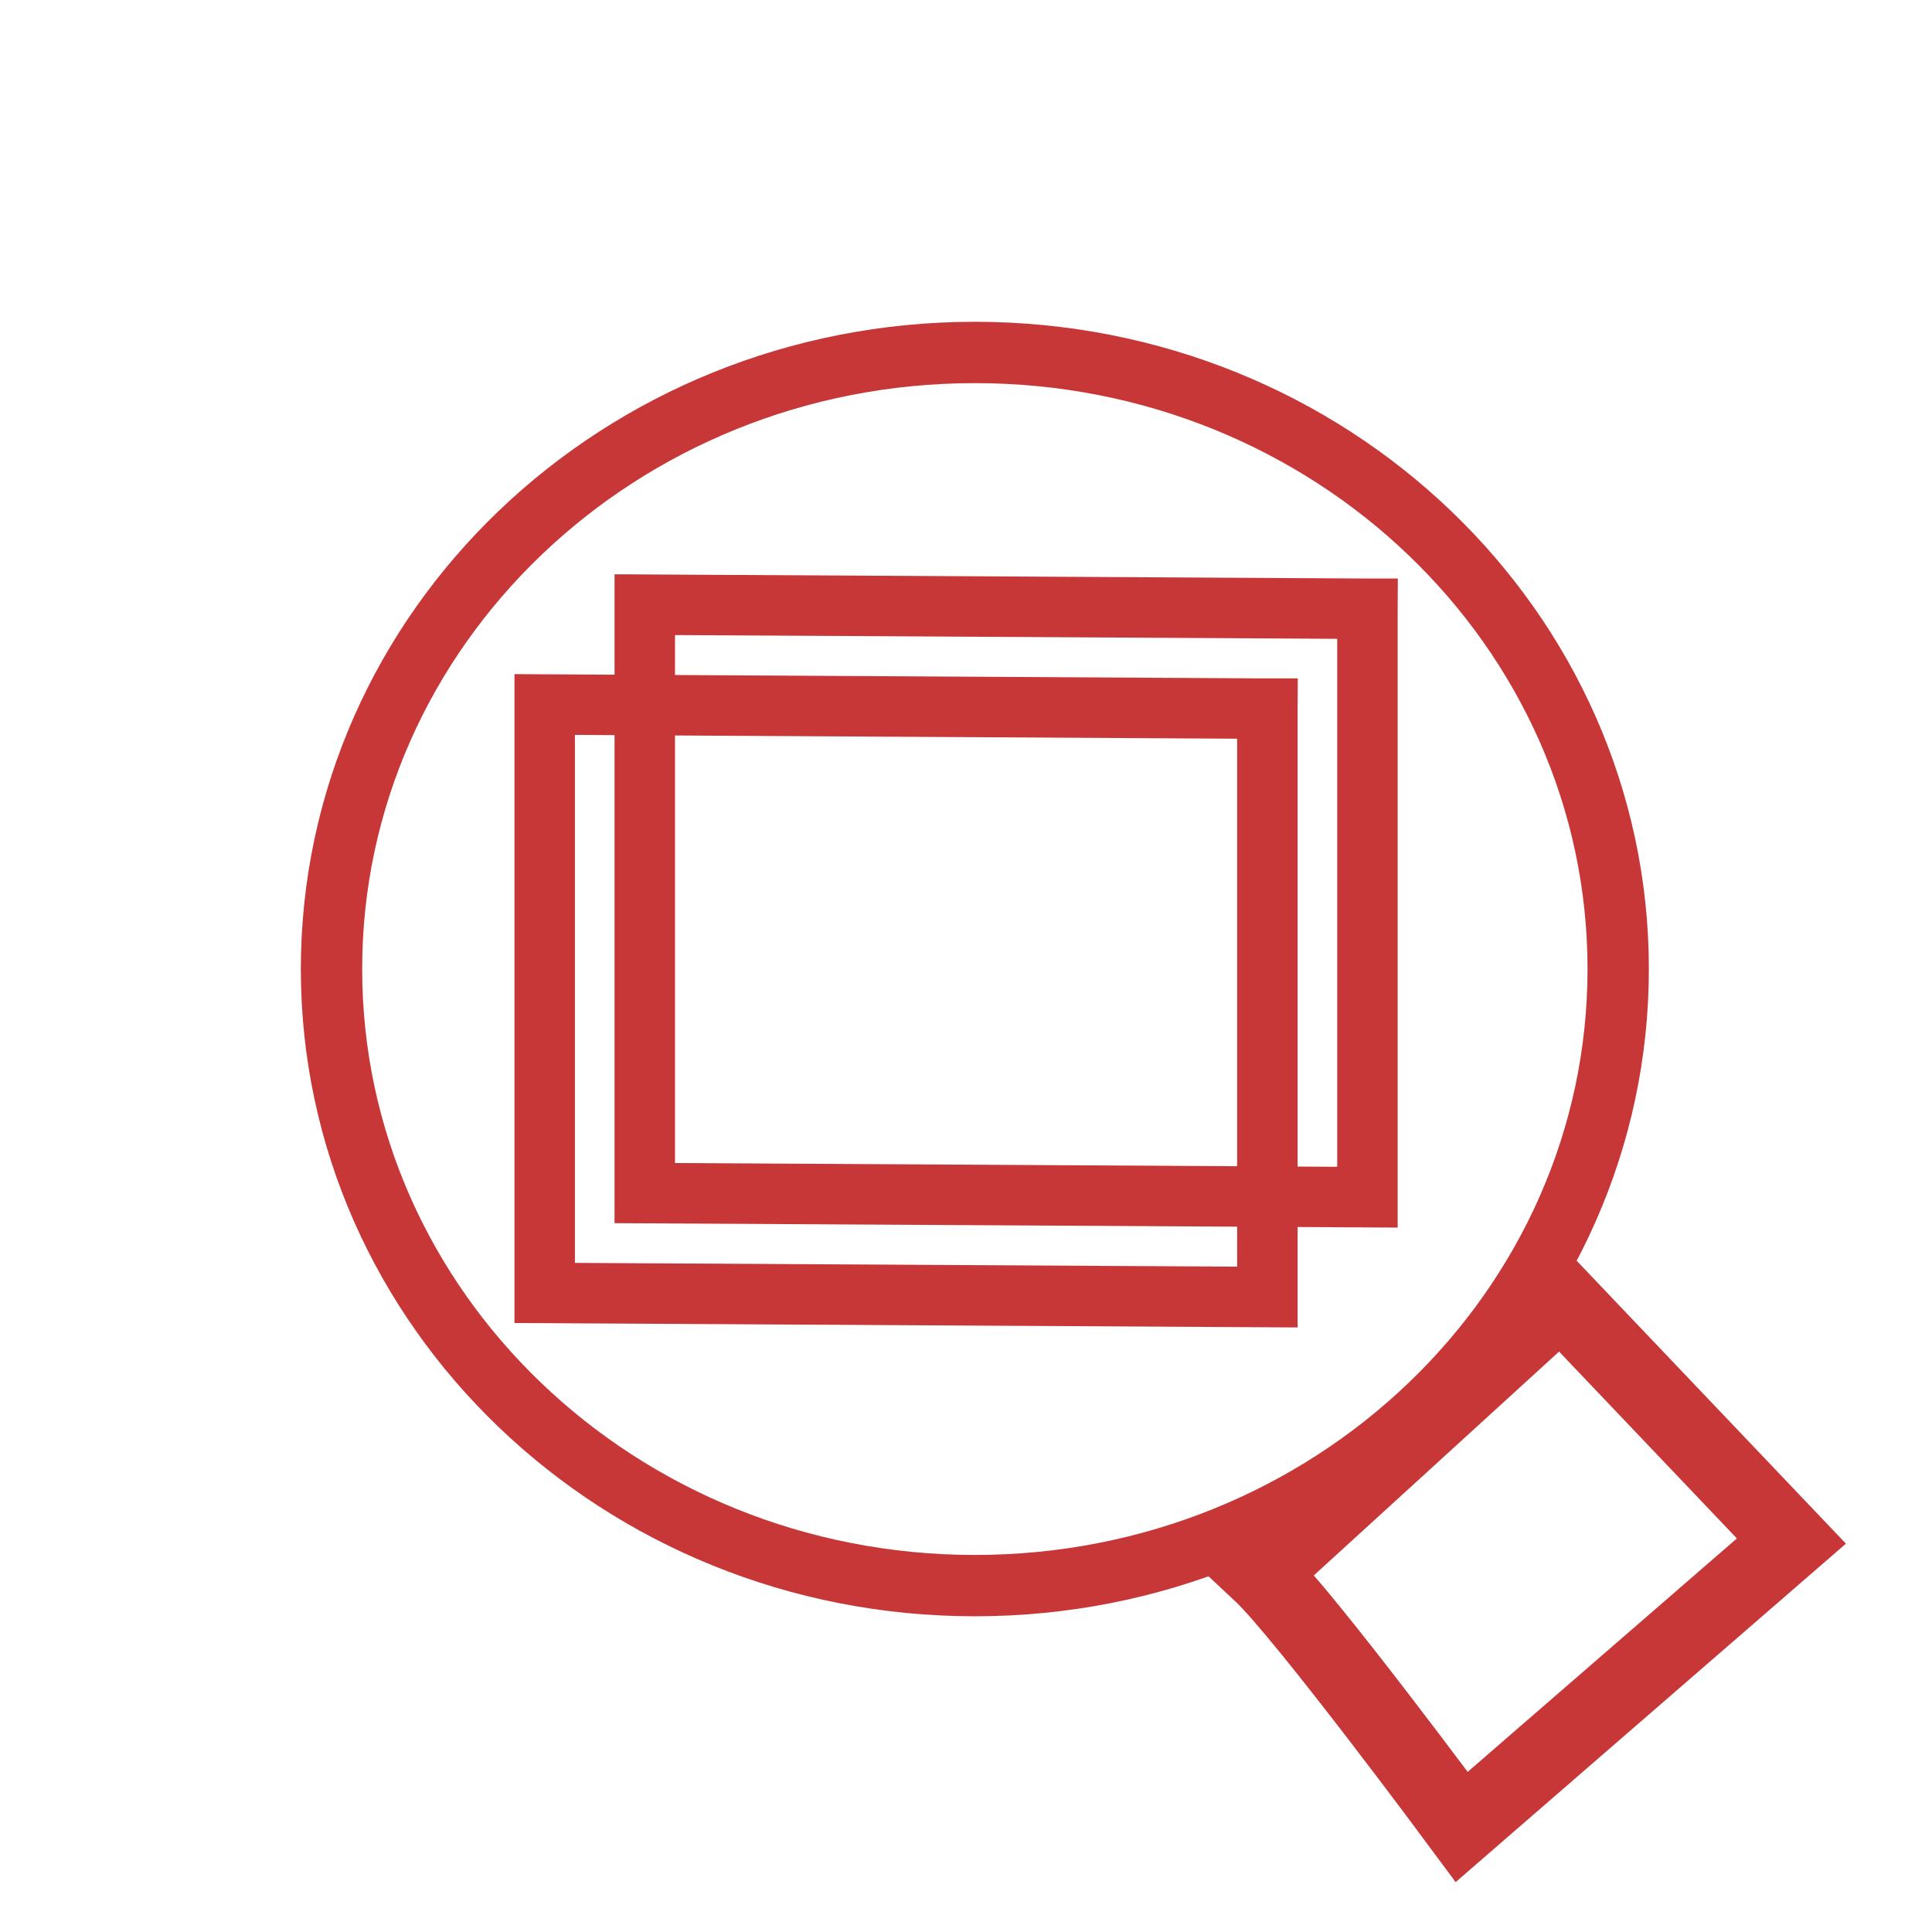
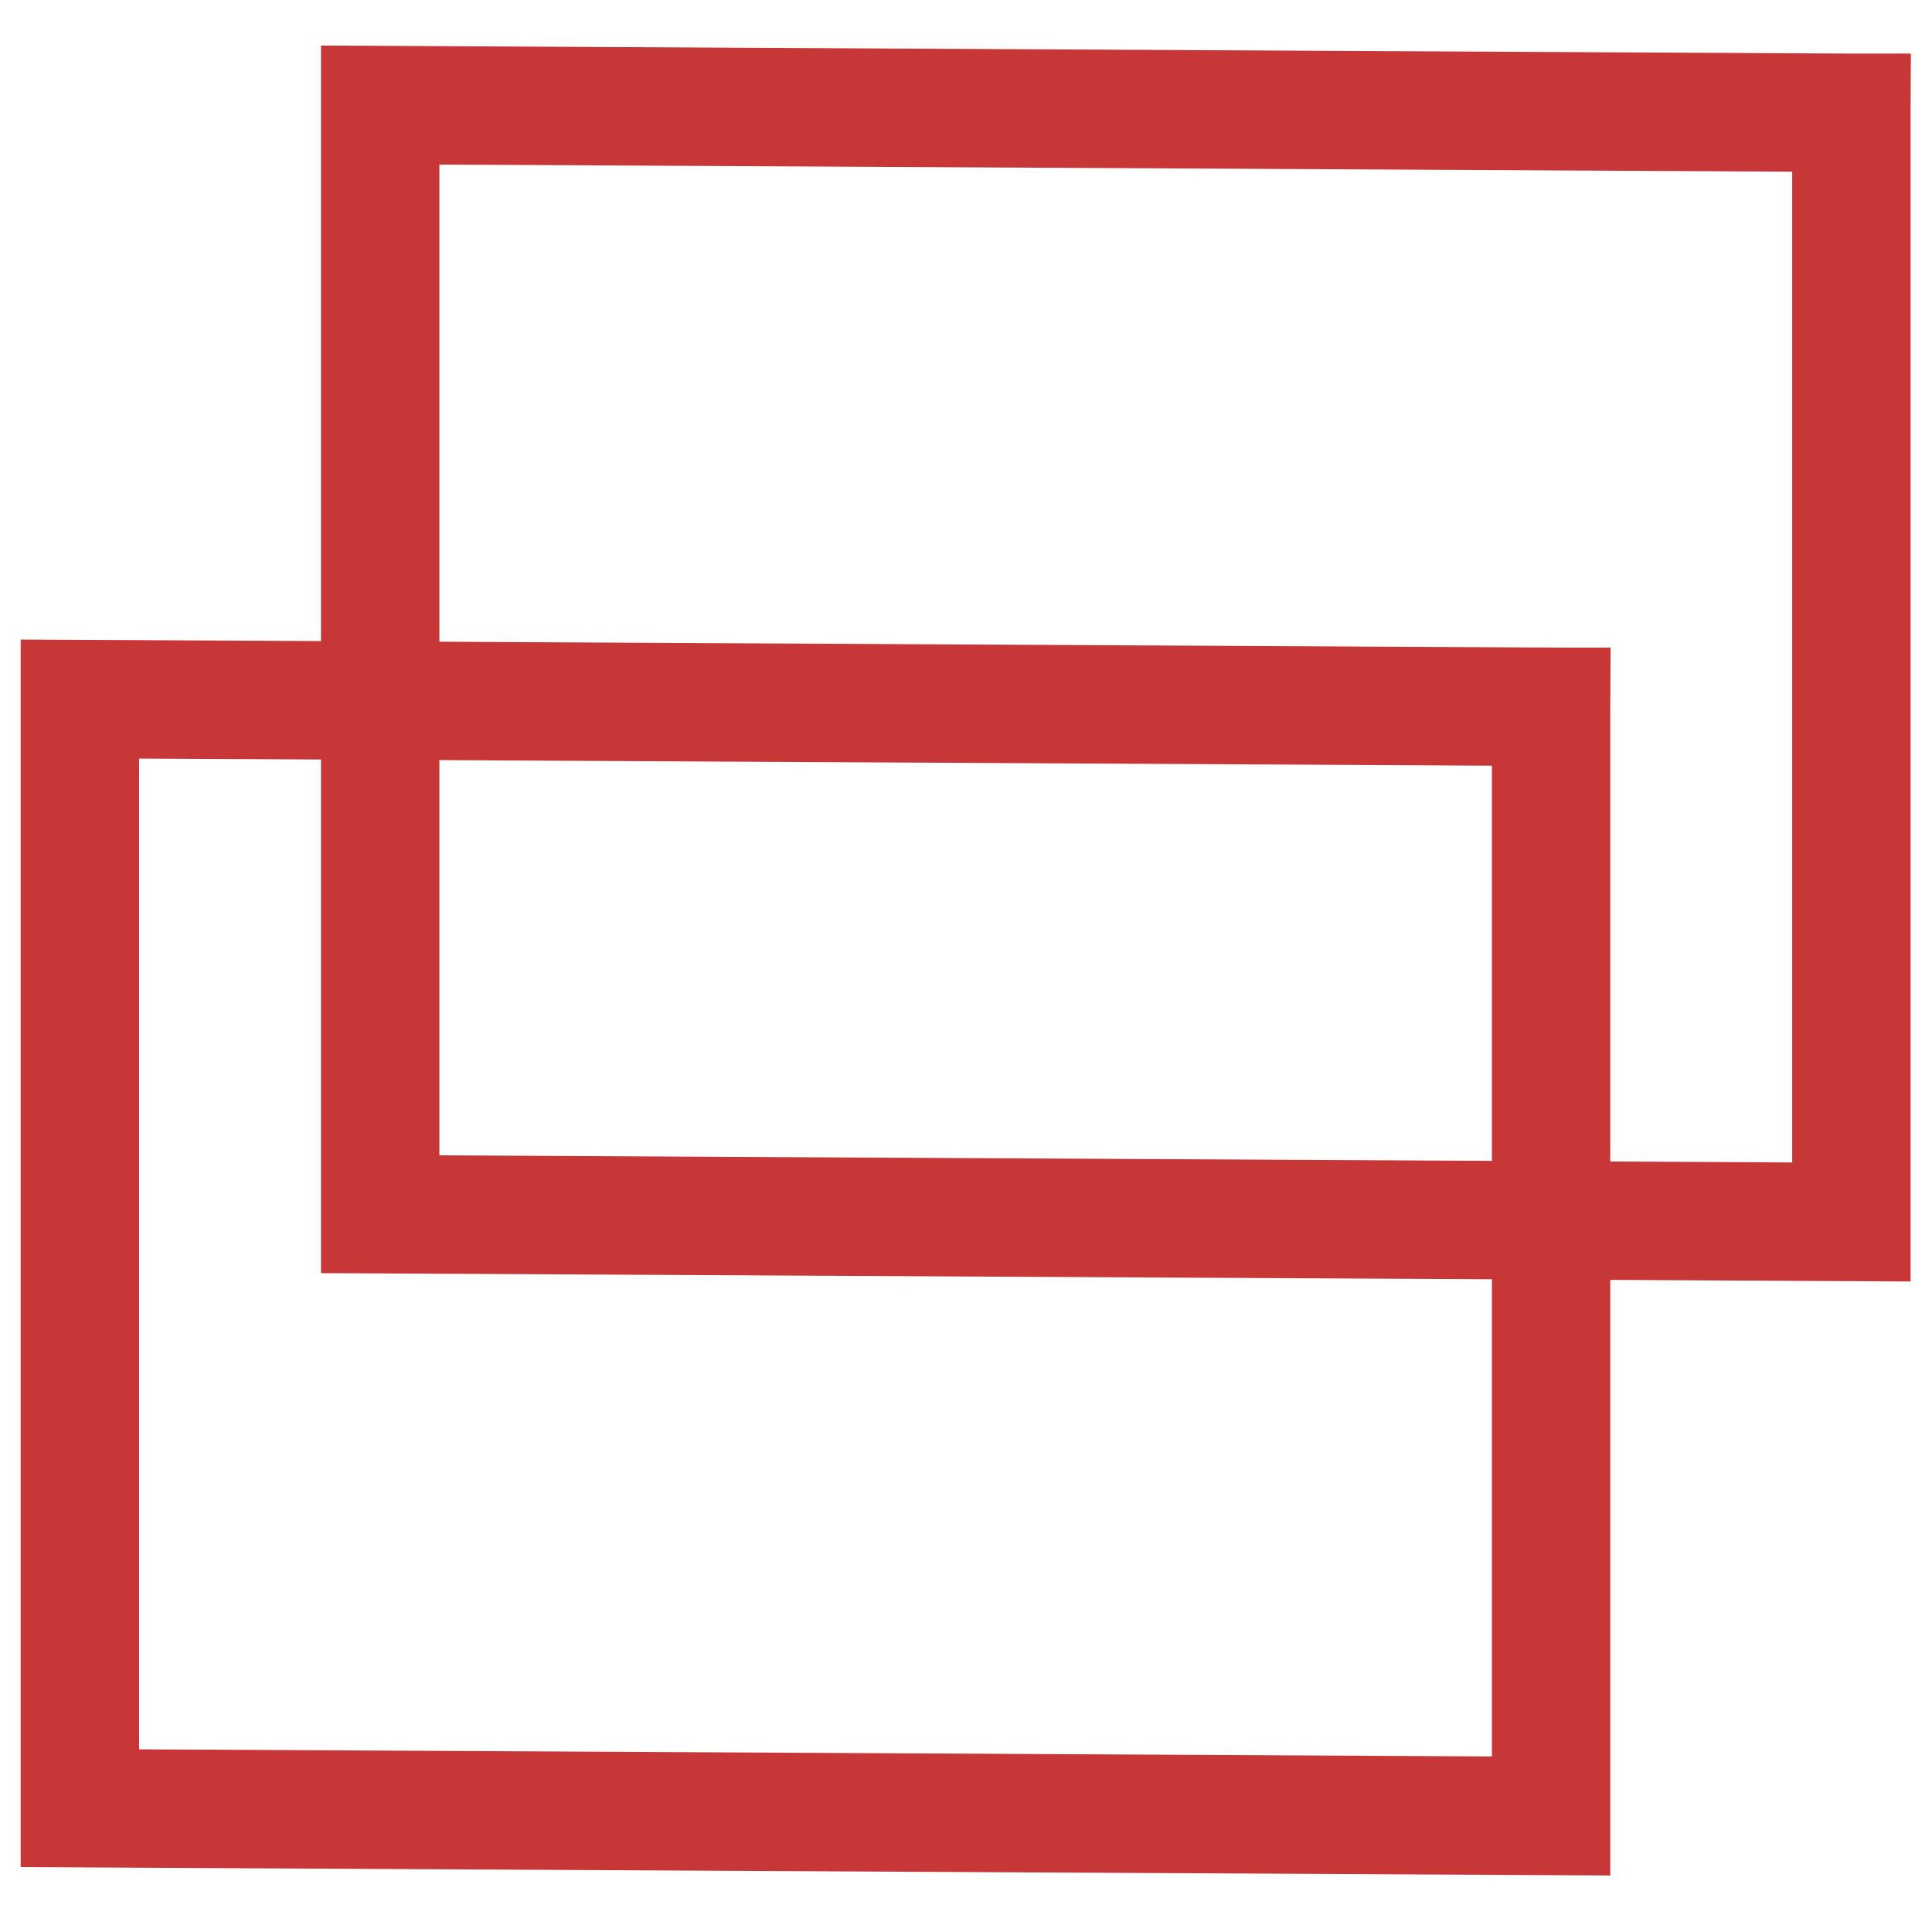
<svg xmlns="http://www.w3.org/2000/svg" width="200" height="200" viewBox="0 0 52.917 52.917" version="1.1" id="svg5459">
  <defs id="defs5453" />
  <g id="layer1" transform="translate(0,-244.0833)">
-     <path style="opacity:1;fill:none;fill-opacity:1;fill-rule:nonzero;stroke:#c83737;stroke-width:1.68;stroke-linecap:round;stroke-linejoin:round;stroke-miterlimit:4;stroke-dasharray:none;stroke-opacity:1;paint-order:markers fill stroke" d="M 44.322,270.625 A 17.621,16.888 0 0 1 26.701,287.513 17.621,16.888 0 0 1 9.08,270.625 17.621,16.888 0 0 1 26.701,253.737 17.621,16.888 0 0 1 44.322,270.625 Z" id="path6755" />
-     <path style="fill:none;stroke:#c83737;stroke-width:2.065;stroke-linecap:butt;stroke-linejoin:miter;stroke-miterlimit:4;stroke-dasharray:none;stroke-opacity:1" d="m 34.522,287.171 c 1.199,1.119 5.514,6.952 5.514,6.952 l 9.03,-7.831 -6.313,-6.633 z" id="path6765" />
-     <path style="fill:none;stroke:#c83737;stroke-width:1.656;stroke-linecap:square;stroke-linejoin:miter;stroke-miterlimit:4;stroke-dasharray:none;stroke-opacity:1" d="M 34.713,263.493 14.919,263.38 v 16.117 l 19.794,0.112 v -16.117" id="path6834" />
-     <path style="fill:none;stroke:#c83737;stroke-width:1.656;stroke-linecap:square;stroke-linejoin:miter;stroke-miterlimit:4;stroke-dasharray:none;stroke-opacity:1" d="m 37.454,260.757 -19.794,-0.112 v 16.117 l 19.794,0.112 v -16.117" id="path6834-0" />
+     <path style="fill:none;stroke:#c83737;stroke-width:3.243;stroke-linecap:square;stroke-linejoin:miter;stroke-miterlimit:4;stroke-dasharray:none;stroke-opacity:1" d="M 42.484,263.442 2.188,263.23 v 30.38 l 40.296,0.212 v -30.38" id="path6834" />
+     <path style="fill:none;stroke:#c83737;stroke-width:3.243;stroke-linecap:square;stroke-linejoin:miter;stroke-miterlimit:4;stroke-dasharray:none;stroke-opacity:1" d="m 50.709,247.173 -40.296,-0.212 v 30.38 l 40.296,0.212 v -30.38" id="path6834-0" />
  </g>
</svg>
